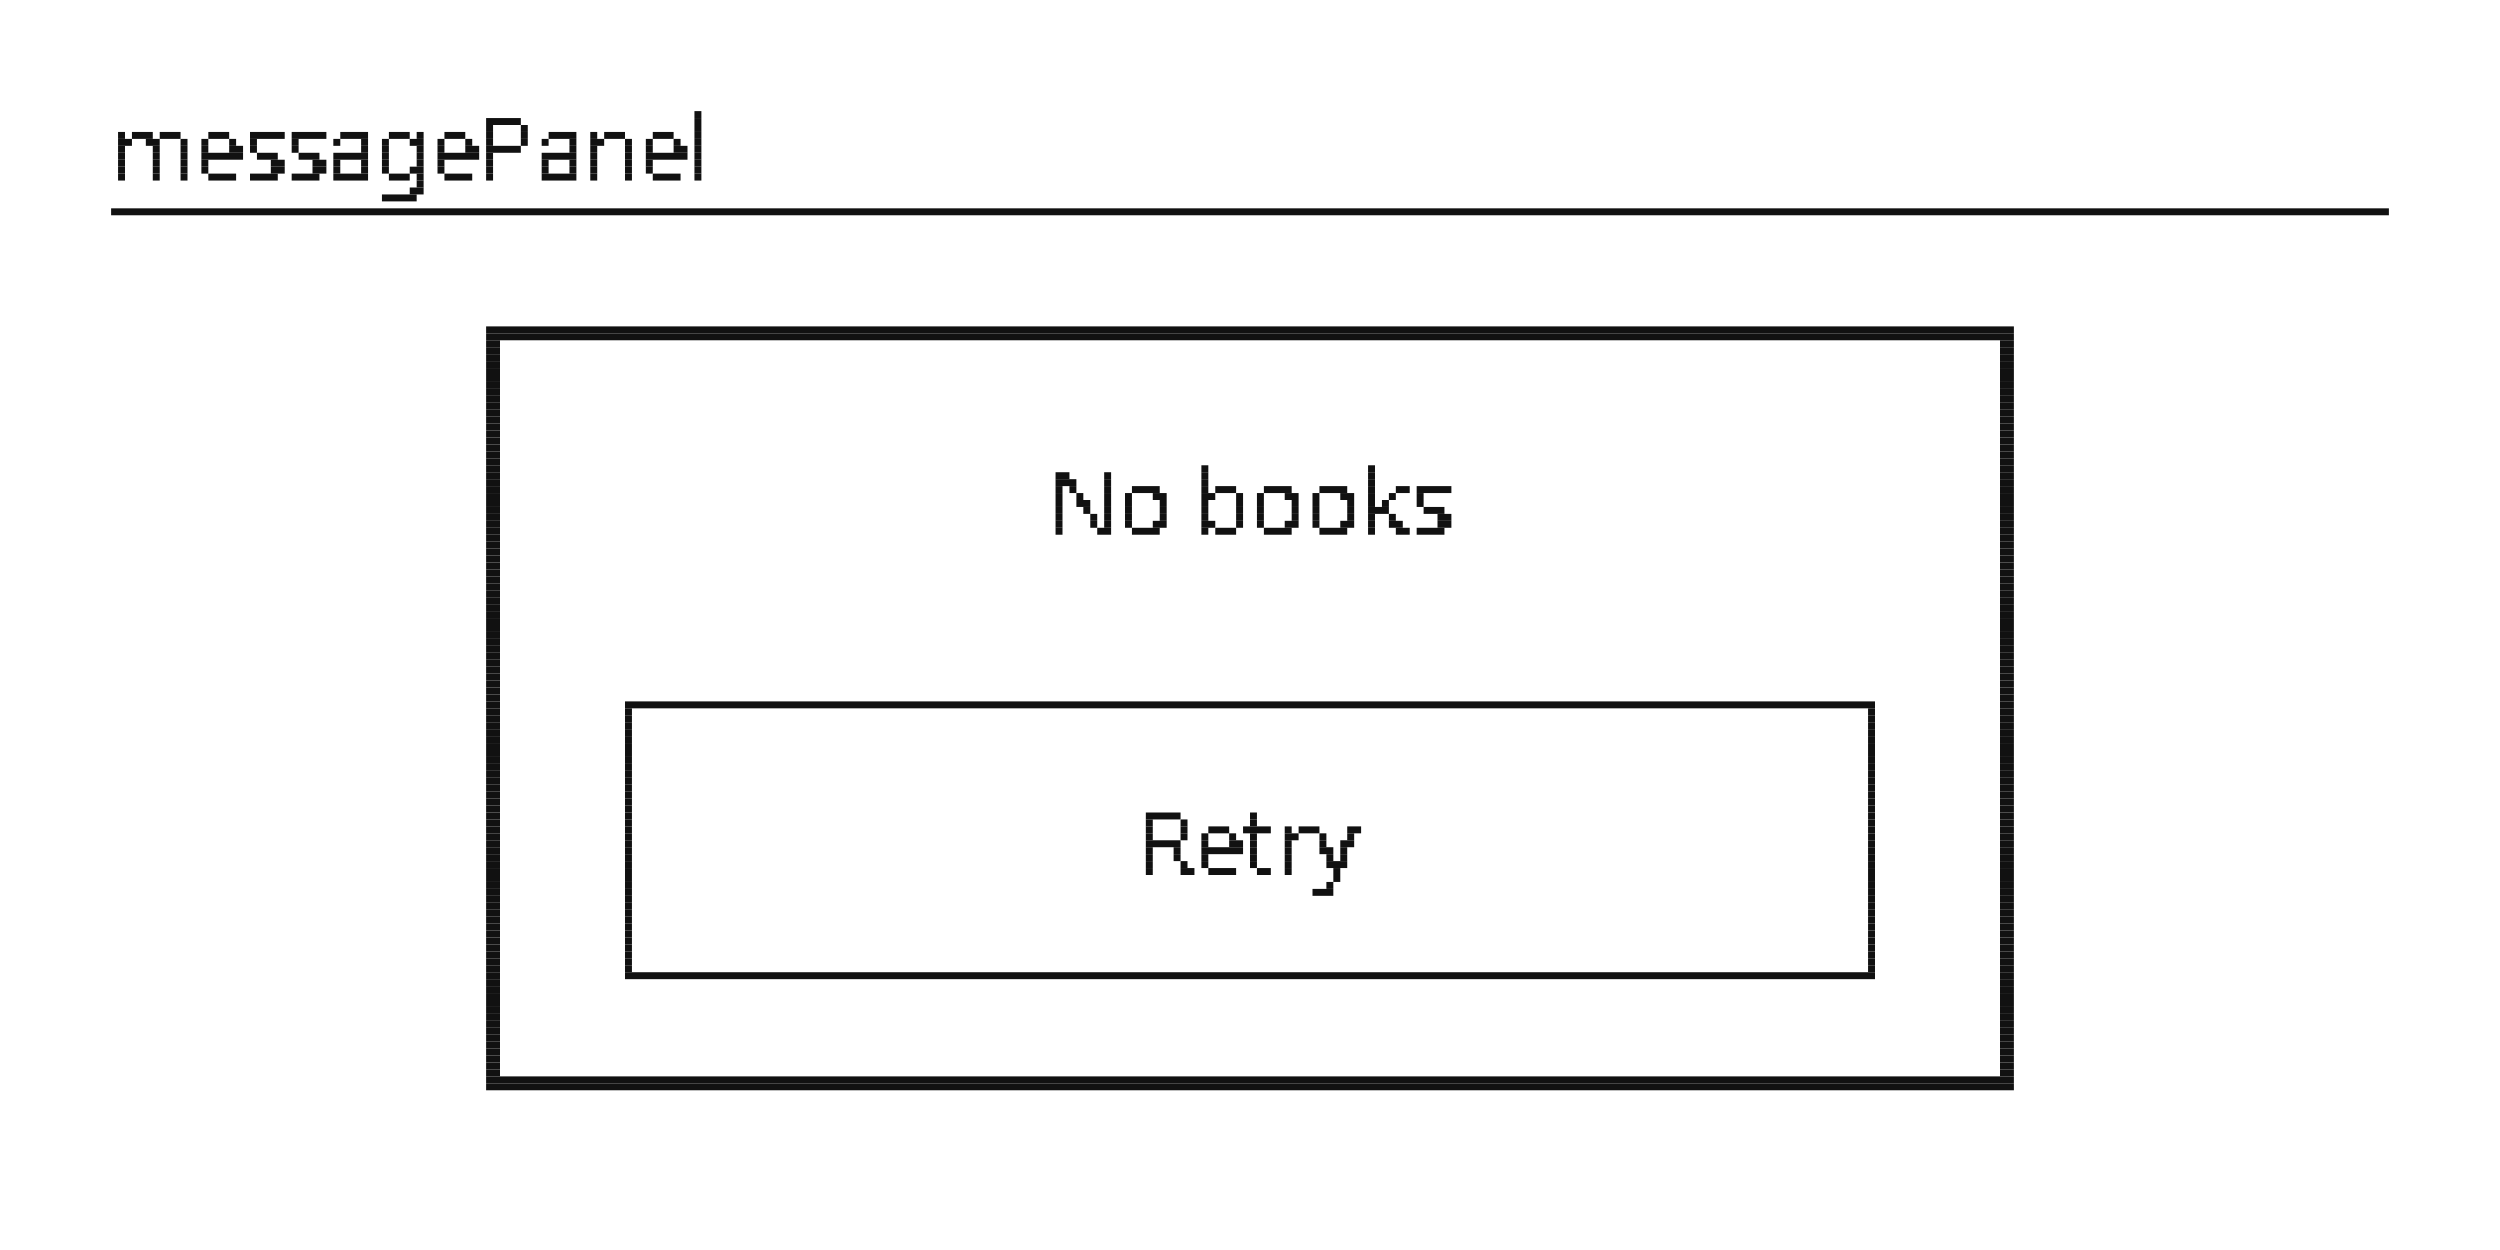
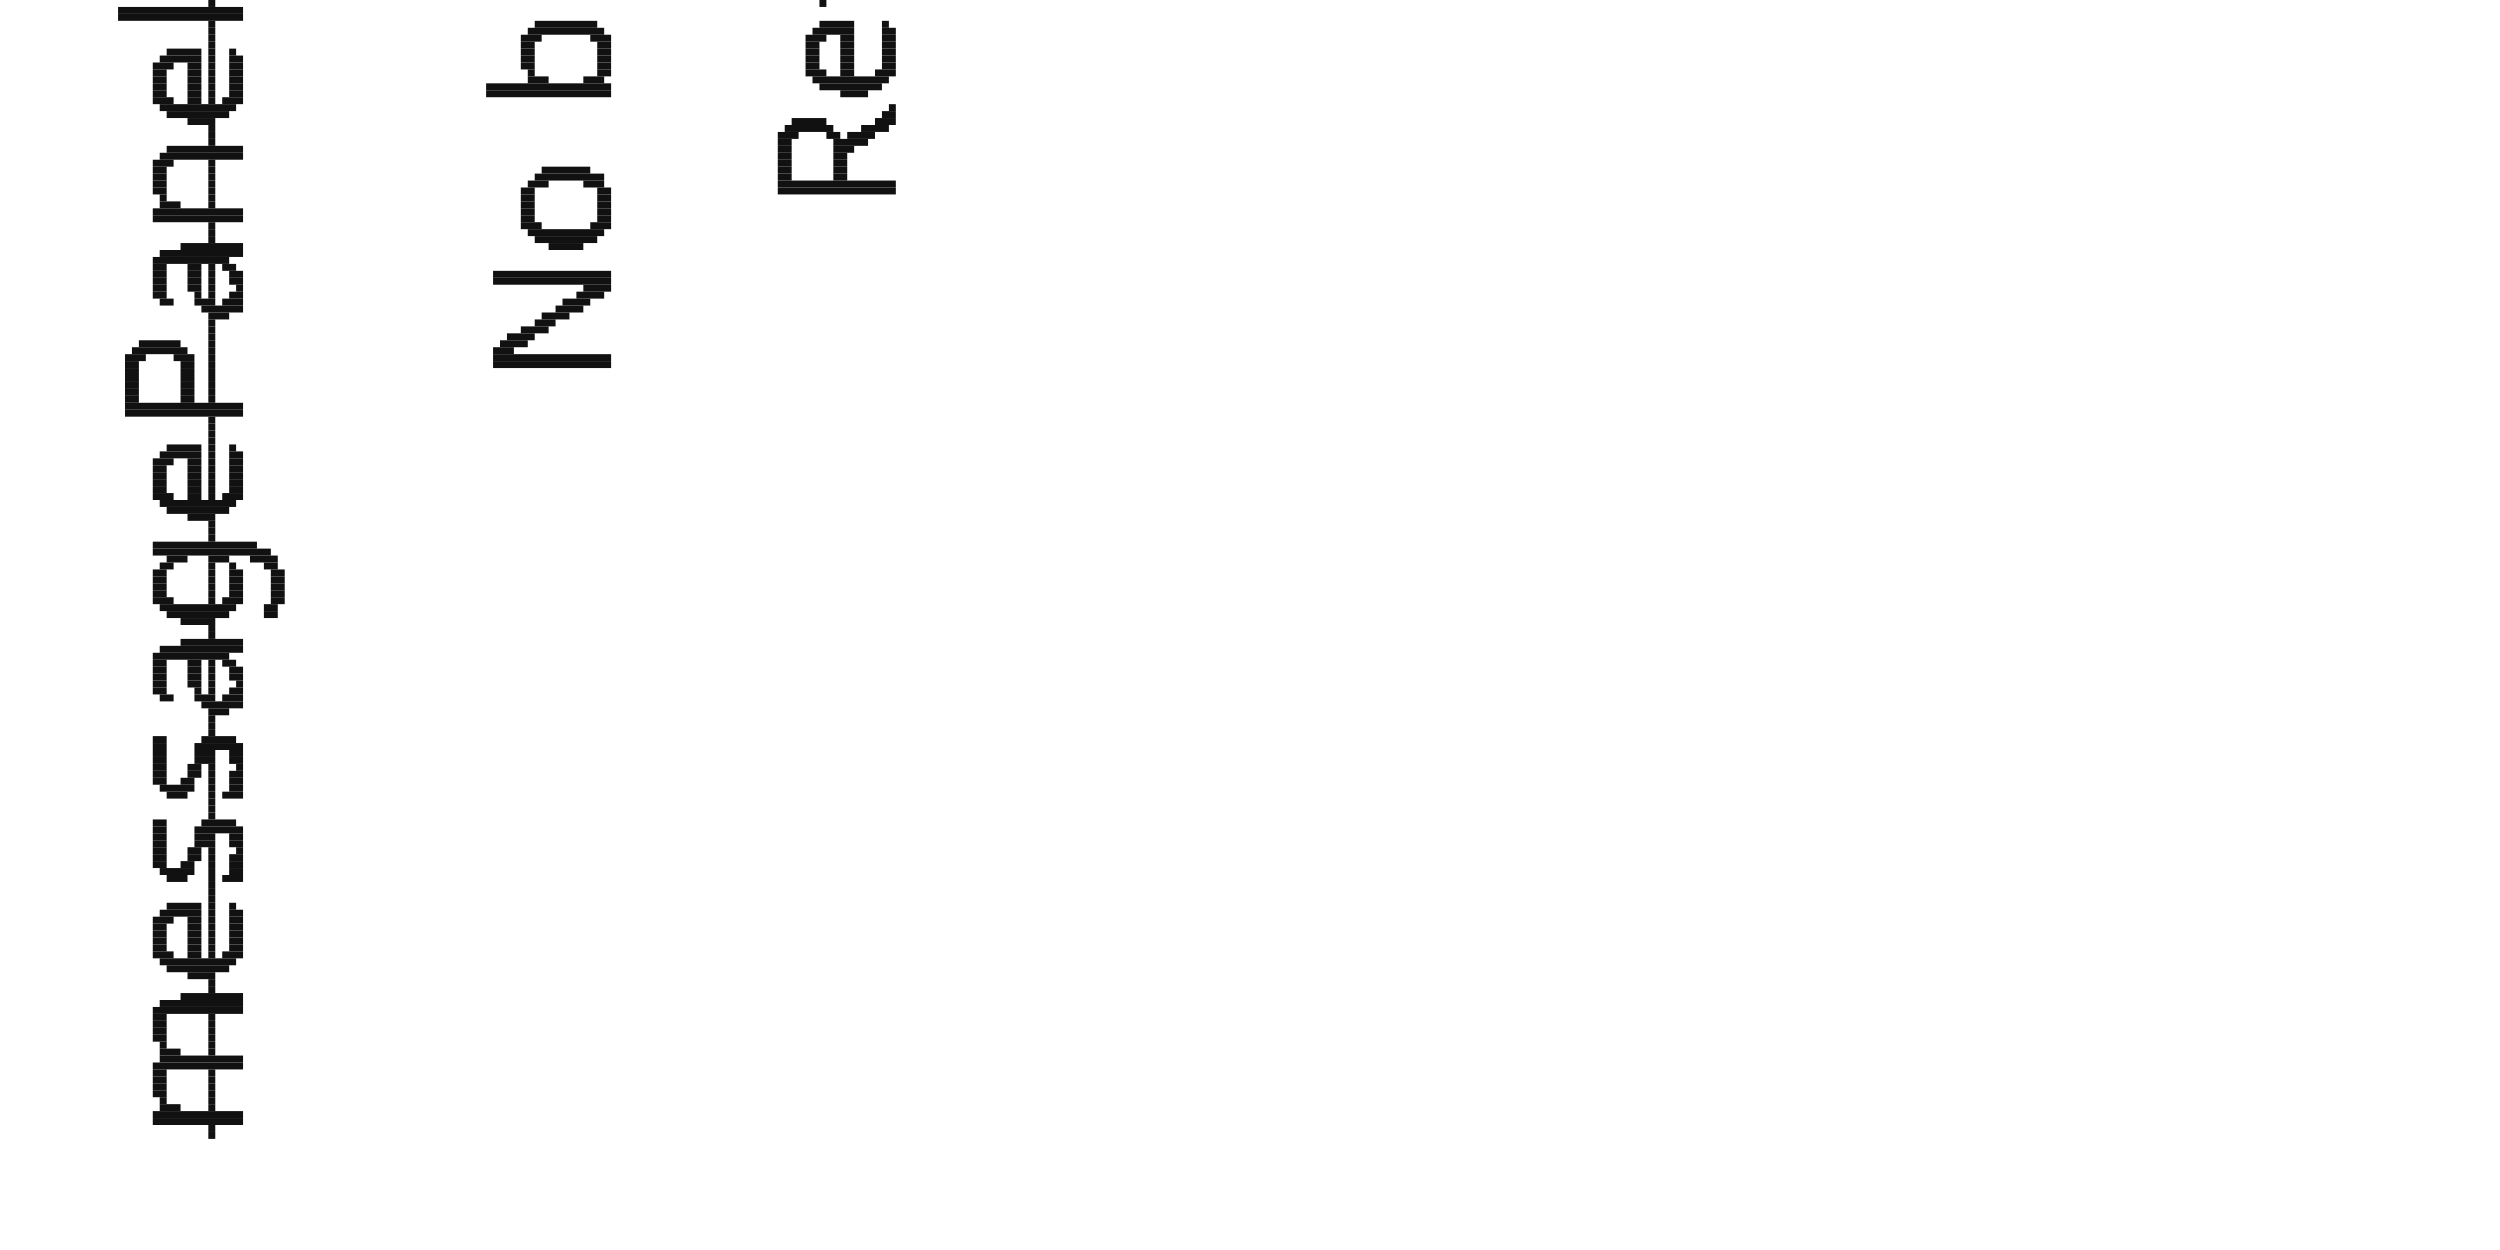
<svg xmlns="http://www.w3.org/2000/svg" viewBox="0 0 360 180" width="360" height="180">
  <rect width="100%" height="100%" fill="#fff" />
  <g fill="#111">
-     <rect x="100" y="16" width="1" height="1" />
-     <rect x="70" y="17" width="5" height="1" />
-     <rect x="100" y="17" width="1" height="1" />
-     <rect x="70" y="18" width="1" height="1" />
-     <rect x="75" y="18" width="1" height="1" />
-     <rect x="100" y="18" width="1" height="1" />
-     <rect x="17" y="19" width="1" height="1" />
-     <rect x="19" y="19" width="3" height="1" />
-     <rect x="23" y="19" width="3" height="1" />
-     <rect x="30" y="19" width="3" height="1" />
-     <rect x="36" y="19" width="5" height="1" />
-     <rect x="42" y="19" width="5" height="1" />
-     <rect x="49" y="19" width="4" height="1" />
-     <rect x="56" y="19" width="3" height="1" />
-     <rect x="60" y="19" width="1" height="1" />
-     <rect x="64" y="19" width="3" height="1" />
-     <rect x="70" y="19" width="1" height="1" />
-     <rect x="75" y="19" width="1" height="1" />
-     <rect x="79" y="19" width="4" height="1" />
-     <rect x="85" y="19" width="1" height="1" />
-     <rect x="87" y="19" width="3" height="1" />
-     <rect x="94" y="19" width="3" height="1" />
-     <rect x="100" y="19" width="1" height="1" />
-     <rect x="17" y="20" width="2" height="1" />
-     <rect x="21" y="20" width="2" height="1" />
-     <rect x="26" y="20" width="1" height="1" />
-     <rect x="29" y="20" width="1" height="1" />
-     <rect x="33" y="20" width="1" height="1" />
-     <rect x="36" y="20" width="1" height="1" />
-     <rect x="42" y="20" width="1" height="1" />
-     <rect x="48" y="20" width="1" height="1" />
-     <rect x="52" y="20" width="1" height="1" />
-     <rect x="55" y="20" width="1" height="1" />
-     <rect x="59" y="20" width="2" height="1" />
-     <rect x="63" y="20" width="1" height="1" />
-     <rect x="67" y="20" width="1" height="1" />
-     <rect x="70" y="20" width="1" height="1" />
-     <rect x="75" y="20" width="1" height="1" />
-     <rect x="78" y="20" width="1" height="1" />
-     <rect x="82" y="20" width="1" height="1" />
-     <rect x="85" y="20" width="2" height="1" />
-     <rect x="90" y="20" width="1" height="1" />
-     <rect x="93" y="20" width="1" height="1" />
-     <rect x="97" y="20" width="1" height="1" />
-     <rect x="100" y="20" width="1" height="1" />
-     <rect x="17" y="21" width="1" height="1" />
-     <rect x="22" y="21" width="1" height="1" />
-     <rect x="26" y="21" width="1" height="1" />
-     <rect x="29" y="21" width="1" height="1" />
-     <rect x="33" y="21" width="2" height="1" />
-     <rect x="36" y="21" width="1" height="1" />
-     <rect x="42" y="21" width="1" height="1" />
-     <rect x="52" y="21" width="1" height="1" />
-     <rect x="55" y="21" width="1" height="1" />
-     <rect x="60" y="21" width="1" height="1" />
-     <rect x="63" y="21" width="1" height="1" />
-     <rect x="67" y="21" width="2" height="1" />
-     <rect x="70" y="21" width="5" height="1" />
-     <rect x="82" y="21" width="1" height="1" />
-     <rect x="85" y="21" width="1" height="1" />
-     <rect x="90" y="21" width="1" height="1" />
-     <rect x="93" y="21" width="1" height="1" />
-     <rect x="97" y="21" width="2" height="1" />
-     <rect x="100" y="21" width="1" height="1" />
-     <rect x="17" y="22" width="1" height="1" />
-     <rect x="22" y="22" width="1" height="1" />
-     <rect x="26" y="22" width="1" height="1" />
-     <rect x="29" y="22" width="6" height="1" />
-     <rect x="37" y="22" width="3" height="1" />
-     <rect x="43" y="22" width="3" height="1" />
-     <rect x="48" y="22" width="5" height="1" />
-     <rect x="55" y="22" width="1" height="1" />
-     <rect x="60" y="22" width="1" height="1" />
-     <rect x="63" y="22" width="6" height="1" />
-     <rect x="70" y="22" width="1" height="1" />
-     <rect x="78" y="22" width="5" height="1" />
-     <rect x="85" y="22" width="1" height="1" />
-     <rect x="90" y="22" width="1" height="1" />
-     <rect x="93" y="22" width="6" height="1" />
-     <rect x="100" y="22" width="1" height="1" />
-     <rect x="17" y="23" width="1" height="1" />
-     <rect x="22" y="23" width="1" height="1" />
-     <rect x="26" y="23" width="1" height="1" />
-     <rect x="29" y="23" width="1" height="1" />
-     <rect x="39" y="23" width="2" height="1" />
-     <rect x="45" y="23" width="2" height="1" />
-     <rect x="48" y="23" width="1" height="1" />
-     <rect x="52" y="23" width="1" height="1" />
-     <rect x="55" y="23" width="1" height="1" />
-     <rect x="60" y="23" width="1" height="1" />
-     <rect x="63" y="23" width="1" height="1" />
-     <rect x="70" y="23" width="1" height="1" />
-     <rect x="78" y="23" width="1" height="1" />
-     <rect x="82" y="23" width="1" height="1" />
-     <rect x="85" y="23" width="1" height="1" />
-     <rect x="90" y="23" width="1" height="1" />
-     <rect x="93" y="23" width="1" height="1" />
-     <rect x="100" y="23" width="1" height="1" />
-     <rect x="17" y="24" width="1" height="1" />
-     <rect x="22" y="24" width="1" height="1" />
-     <rect x="26" y="24" width="1" height="1" />
-     <rect x="29" y="24" width="1" height="1" />
-     <rect x="39" y="24" width="2" height="1" />
-     <rect x="45" y="24" width="2" height="1" />
-     <rect x="48" y="24" width="1" height="1" />
-     <rect x="52" y="24" width="1" height="1" />
-     <rect x="55" y="24" width="1" height="1" />
-     <rect x="59" y="24" width="2" height="1" />
-     <rect x="63" y="24" width="1" height="1" />
-     <rect x="70" y="24" width="1" height="1" />
-     <rect x="78" y="24" width="1" height="1" />
-     <rect x="82" y="24" width="1" height="1" />
-     <rect x="85" y="24" width="1" height="1" />
-     <rect x="90" y="24" width="1" height="1" />
-     <rect x="93" y="24" width="1" height="1" />
-     <rect x="100" y="24" width="1" height="1" />
-     <rect x="17" y="25" width="1" height="1" />
-     <rect x="22" y="25" width="1" height="1" />
-     <rect x="26" y="25" width="1" height="1" />
-     <rect x="30" y="25" width="4" height="1" />
-     <rect x="36" y="25" width="4" height="1" />
-     <rect x="42" y="25" width="4" height="1" />
-     <rect x="48" y="25" width="5" height="1" />
-     <rect x="56" y="25" width="3" height="1" />
-     <rect x="60" y="25" width="1" height="1" />
-     <rect x="64" y="25" width="4" height="1" />
-     <rect x="70" y="25" width="1" height="1" />
-     <rect x="78" y="25" width="5" height="1" />
-     <rect x="85" y="25" width="1" height="1" />
-     <rect x="90" y="25" width="1" height="1" />
-     <rect x="94" y="25" width="4" height="1" />
-     <rect x="100" y="25" width="1" height="1" />
-     <rect x="60" y="26" width="1" height="1" />
-     <rect x="59" y="27" width="2" height="1" />
-     <rect x="55" y="28" width="5" height="1" />
-     <rect x="16" y="30" width="328" height="1" />
-     <rect x="70" y="47" width="220" height="1" />
-     <rect x="70" y="48" width="220" height="1" />
-     <rect x="70" y="49" width="2" height="1" />
-     <rect x="288" y="49" width="2" height="1" />
-     <rect x="70" y="50" width="2" height="1" />
-     <rect x="288" y="50" width="2" height="1" />
-     <rect x="70" y="51" width="2" height="1" />
-     <rect x="288" y="51" width="2" height="1" />
-     <rect x="70" y="52" width="2" height="1" />
-     <rect x="288" y="52" width="2" height="1" />
-     <rect x="70" y="53" width="2" height="1" />
-     <rect x="288" y="53" width="2" height="1" />
-     <rect x="70" y="54" width="2" height="1" />
-     <rect x="288" y="54" width="2" height="1" />
-     <rect x="70" y="55" width="2" height="1" />
-     <rect x="288" y="55" width="2" height="1" />
-     <rect x="70" y="56" width="2" height="1" />
-     <rect x="288" y="56" width="2" height="1" />
-     <rect x="70" y="57" width="2" height="1" />
-     <rect x="288" y="57" width="2" height="1" />
-     <rect x="70" y="58" width="2" height="1" />
-     <rect x="288" y="58" width="2" height="1" />
-     <rect x="70" y="59" width="2" height="1" />
-     <rect x="288" y="59" width="2" height="1" />
-     <rect x="70" y="60" width="2" height="1" />
-     <rect x="288" y="60" width="2" height="1" />
-     <rect x="70" y="61" width="2" height="1" />
-     <rect x="288" y="61" width="2" height="1" />
-     <rect x="70" y="62" width="2" height="1" />
-     <rect x="288" y="62" width="2" height="1" />
-     <rect x="70" y="63" width="2" height="1" />
-     <rect x="288" y="63" width="2" height="1" />
-     <rect x="70" y="64" width="2" height="1" />
-     <rect x="288" y="64" width="2" height="1" />
-     <rect x="70" y="65" width="2" height="1" />
-     <rect x="288" y="65" width="2" height="1" />
-     <rect x="70" y="66" width="2" height="1" />
-     <rect x="288" y="66" width="2" height="1" />
-     <rect x="70" y="67" width="2" height="1" />
-     <rect x="173" y="67" width="1" height="1" />
-     <rect x="197" y="67" width="1" height="1" />
-     <rect x="288" y="67" width="2" height="1" />
-     <rect x="70" y="68" width="2" height="1" />
-     <rect x="152" y="68" width="2" height="1" />
-     <rect x="159" y="68" width="1" height="1" />
-     <rect x="173" y="68" width="1" height="1" />
-     <rect x="197" y="68" width="1" height="1" />
-     <rect x="288" y="68" width="2" height="1" />
-     <rect x="70" y="69" width="2" height="1" />
-     <rect x="152" y="69" width="3" height="1" />
-     <rect x="159" y="69" width="1" height="1" />
-     <rect x="173" y="69" width="1" height="1" />
-     <rect x="197" y="69" width="1" height="1" />
-     <rect x="288" y="69" width="2" height="1" />
-     <rect x="70" y="70" width="2" height="1" />
-     <rect x="152" y="70" width="1" height="1" />
-     <rect x="154" y="70" width="1" height="1" />
-     <rect x="159" y="70" width="1" height="1" />
-     <rect x="163" y="70" width="4" height="1" />
-     <rect x="173" y="70" width="1" height="1" />
-     <rect x="175" y="70" width="3" height="1" />
-     <rect x="182" y="70" width="4" height="1" />
-     <rect x="190" y="70" width="4" height="1" />
-     <rect x="197" y="70" width="1" height="1" />
-     <rect x="201" y="70" width="2" height="1" />
-     <rect x="204" y="70" width="5" height="1" />
-     <rect x="288" y="70" width="2" height="1" />
-     <rect x="70" y="71" width="2" height="1" />
-     <rect x="152" y="71" width="1" height="1" />
-     <rect x="155" y="71" width="1" height="1" />
-     <rect x="159" y="71" width="1" height="1" />
-     <rect x="162" y="71" width="1" height="1" />
-     <rect x="166" y="71" width="2" height="1" />
-     <rect x="173" y="71" width="2" height="1" />
-     <rect x="178" y="71" width="1" height="1" />
-     <rect x="181" y="71" width="1" height="1" />
-     <rect x="185" y="71" width="2" height="1" />
-     <rect x="189" y="71" width="1" height="1" />
-     <rect x="193" y="71" width="2" height="1" />
-     <rect x="197" y="71" width="1" height="1" />
-     <rect x="200" y="71" width="1" height="1" />
-     <rect x="204" y="71" width="1" height="1" />
-     <rect x="288" y="71" width="2" height="1" />
-     <rect x="70" y="72" width="2" height="1" />
-     <rect x="152" y="72" width="1" height="1" />
-     <rect x="155" y="72" width="2" height="1" />
-     <rect x="159" y="72" width="1" height="1" />
-     <rect x="162" y="72" width="1" height="1" />
-     <rect x="167" y="72" width="1" height="1" />
-     <rect x="173" y="72" width="1" height="1" />
-     <rect x="178" y="72" width="1" height="1" />
-     <rect x="181" y="72" width="1" height="1" />
-     <rect x="186" y="72" width="1" height="1" />
-     <rect x="189" y="72" width="1" height="1" />
-     <rect x="194" y="72" width="1" height="1" />
-     <rect x="197" y="72" width="1" height="1" />
-     <rect x="199" y="72" width="1" height="1" />
-     <rect x="204" y="72" width="1" height="1" />
-     <rect x="288" y="72" width="2" height="1" />
-     <rect x="70" y="73" width="2" height="1" />
-     <rect x="152" y="73" width="1" height="1" />
-     <rect x="156" y="73" width="1" height="1" />
-     <rect x="159" y="73" width="1" height="1" />
-     <rect x="162" y="73" width="1" height="1" />
-     <rect x="167" y="73" width="1" height="1" />
-     <rect x="173" y="73" width="1" height="1" />
-     <rect x="178" y="73" width="1" height="1" />
-     <rect x="181" y="73" width="1" height="1" />
-     <rect x="186" y="73" width="1" height="1" />
-     <rect x="189" y="73" width="1" height="1" />
-     <rect x="194" y="73" width="1" height="1" />
-     <rect x="197" y="73" width="3" height="1" />
-     <rect x="205" y="73" width="3" height="1" />
-     <rect x="288" y="73" width="2" height="1" />
-     <rect x="70" y="74" width="2" height="1" />
-     <rect x="152" y="74" width="1" height="1" />
-     <rect x="157" y="74" width="1" height="1" />
-     <rect x="159" y="74" width="1" height="1" />
-     <rect x="162" y="74" width="1" height="1" />
-     <rect x="167" y="74" width="1" height="1" />
-     <rect x="173" y="74" width="1" height="1" />
-     <rect x="178" y="74" width="1" height="1" />
-     <rect x="181" y="74" width="1" height="1" />
-     <rect x="186" y="74" width="1" height="1" />
-     <rect x="189" y="74" width="1" height="1" />
-     <rect x="194" y="74" width="1" height="1" />
-     <rect x="197" y="74" width="1" height="1" />
-     <rect x="200" y="74" width="1" height="1" />
-     <rect x="207" y="74" width="2" height="1" />
-     <rect x="288" y="74" width="2" height="1" />
-     <rect x="70" y="75" width="2" height="1" />
-     <rect x="152" y="75" width="1" height="1" />
-     <rect x="157" y="75" width="1" height="1" />
-     <rect x="159" y="75" width="1" height="1" />
-     <rect x="162" y="75" width="1" height="1" />
-     <rect x="166" y="75" width="2" height="1" />
-     <rect x="173" y="75" width="2" height="1" />
-     <rect x="178" y="75" width="1" height="1" />
-     <rect x="181" y="75" width="1" height="1" />
-     <rect x="185" y="75" width="2" height="1" />
-     <rect x="189" y="75" width="1" height="1" />
-     <rect x="193" y="75" width="2" height="1" />
-     <rect x="197" y="75" width="1" height="1" />
-     <rect x="200" y="75" width="2" height="1" />
-     <rect x="207" y="75" width="2" height="1" />
-     <rect x="288" y="75" width="2" height="1" />
-     <rect x="70" y="76" width="2" height="1" />
-     <rect x="152" y="76" width="1" height="1" />
-     <rect x="158" y="76" width="2" height="1" />
-     <rect x="163" y="76" width="4" height="1" />
-     <rect x="173" y="76" width="1" height="1" />
-     <rect x="175" y="76" width="3" height="1" />
-     <rect x="182" y="76" width="4" height="1" />
-     <rect x="190" y="76" width="4" height="1" />
-     <rect x="197" y="76" width="1" height="1" />
-     <rect x="201" y="76" width="2" height="1" />
-     <rect x="204" y="76" width="4" height="1" />
-     <rect x="288" y="76" width="2" height="1" />
-     <rect x="70" y="77" width="2" height="1" />
-     <rect x="288" y="77" width="2" height="1" />
-     <rect x="70" y="78" width="2" height="1" />
-     <rect x="288" y="78" width="2" height="1" />
-     <rect x="70" y="79" width="2" height="1" />
-     <rect x="288" y="79" width="2" height="1" />
-     <rect x="70" y="80" width="2" height="1" />
-     <rect x="288" y="80" width="2" height="1" />
-     <rect x="70" y="81" width="2" height="1" />
-     <rect x="288" y="81" width="2" height="1" />
-     <rect x="70" y="82" width="2" height="1" />
-     <rect x="288" y="82" width="2" height="1" />
-     <rect x="70" y="83" width="2" height="1" />
-     <rect x="288" y="83" width="2" height="1" />
-     <rect x="70" y="84" width="2" height="1" />
-     <rect x="288" y="84" width="2" height="1" />
-     <rect x="70" y="85" width="2" height="1" />
-     <rect x="288" y="85" width="2" height="1" />
-     <rect x="70" y="86" width="2" height="1" />
-     <rect x="288" y="86" width="2" height="1" />
-     <rect x="70" y="87" width="2" height="1" />
-     <rect x="288" y="87" width="2" height="1" />
-     <rect x="70" y="88" width="2" height="1" />
-     <rect x="288" y="88" width="2" height="1" />
-     <rect x="70" y="89" width="2" height="1" />
-     <rect x="288" y="89" width="2" height="1" />
-     <rect x="70" y="90" width="2" height="1" />
-     <rect x="288" y="90" width="2" height="1" />
-     <rect x="70" y="91" width="2" height="1" />
-     <rect x="288" y="91" width="2" height="1" />
-     <rect x="70" y="92" width="2" height="1" />
-     <rect x="288" y="92" width="2" height="1" />
-     <rect x="70" y="93" width="2" height="1" />
-     <rect x="288" y="93" width="2" height="1" />
-     <rect x="70" y="94" width="2" height="1" />
-     <rect x="288" y="94" width="2" height="1" />
-     <rect x="70" y="95" width="2" height="1" />
-     <rect x="288" y="95" width="2" height="1" />
-     <rect x="70" y="96" width="2" height="1" />
-     <rect x="288" y="96" width="2" height="1" />
-     <rect x="70" y="97" width="2" height="1" />
-     <rect x="288" y="97" width="2" height="1" />
-     <rect x="70" y="98" width="2" height="1" />
-     <rect x="288" y="98" width="2" height="1" />
-     <rect x="70" y="99" width="2" height="1" />
-     <rect x="288" y="99" width="2" height="1" />
-     <rect x="70" y="100" width="2" height="1" />
-     <rect x="288" y="100" width="2" height="1" />
-     <rect x="70" y="101" width="2" height="1" />
-     <rect x="90" y="101" width="180" height="1" />
-     <rect x="288" y="101" width="2" height="1" />
-     <rect x="70" y="102" width="2" height="1" />
-     <rect x="90" y="102" width="1" height="1" />
-     <rect x="269" y="102" width="1" height="1" />
-     <rect x="288" y="102" width="2" height="1" />
-     <rect x="70" y="103" width="2" height="1" />
-     <rect x="90" y="103" width="1" height="1" />
-     <rect x="269" y="103" width="1" height="1" />
-     <rect x="288" y="103" width="2" height="1" />
-     <rect x="70" y="104" width="2" height="1" />
-     <rect x="90" y="104" width="1" height="1" />
-     <rect x="269" y="104" width="1" height="1" />
-     <rect x="288" y="104" width="2" height="1" />
-     <rect x="70" y="105" width="2" height="1" />
-     <rect x="90" y="105" width="1" height="1" />
-     <rect x="269" y="105" width="1" height="1" />
-     <rect x="288" y="105" width="2" height="1" />
-     <rect x="70" y="106" width="2" height="1" />
-     <rect x="90" y="106" width="1" height="1" />
-     <rect x="269" y="106" width="1" height="1" />
-     <rect x="288" y="106" width="2" height="1" />
-     <rect x="70" y="107" width="2" height="1" />
-     <rect x="90" y="107" width="1" height="1" />
-     <rect x="269" y="107" width="1" height="1" />
-     <rect x="288" y="107" width="2" height="1" />
-     <rect x="70" y="108" width="2" height="1" />
-     <rect x="90" y="108" width="1" height="1" />
-     <rect x="269" y="108" width="1" height="1" />
-     <rect x="288" y="108" width="2" height="1" />
-     <rect x="70" y="109" width="2" height="1" />
-     <rect x="90" y="109" width="1" height="1" />
-     <rect x="269" y="109" width="1" height="1" />
-     <rect x="288" y="109" width="2" height="1" />
-     <rect x="70" y="110" width="2" height="1" />
-     <rect x="90" y="110" width="1" height="1" />
-     <rect x="269" y="110" width="1" height="1" />
-     <rect x="288" y="110" width="2" height="1" />
-     <rect x="70" y="111" width="2" height="1" />
-     <rect x="90" y="111" width="1" height="1" />
-     <rect x="269" y="111" width="1" height="1" />
-     <rect x="288" y="111" width="2" height="1" />
-     <rect x="70" y="112" width="2" height="1" />
-     <rect x="90" y="112" width="1" height="1" />
-     <rect x="269" y="112" width="1" height="1" />
-     <rect x="288" y="112" width="2" height="1" />
-     <rect x="70" y="113" width="2" height="1" />
-     <rect x="90" y="113" width="1" height="1" />
-     <rect x="269" y="113" width="1" height="1" />
-     <rect x="288" y="113" width="2" height="1" />
-     <rect x="70" y="114" width="2" height="1" />
-     <rect x="90" y="114" width="1" height="1" />
-     <rect x="269" y="114" width="1" height="1" />
-     <rect x="288" y="114" width="2" height="1" />
-     <rect x="70" y="115" width="2" height="1" />
-     <rect x="90" y="115" width="1" height="1" />
-     <rect x="269" y="115" width="1" height="1" />
-     <rect x="288" y="115" width="2" height="1" />
-     <rect x="70" y="116" width="2" height="1" />
-     <rect x="90" y="116" width="1" height="1" />
-     <rect x="269" y="116" width="1" height="1" />
-     <rect x="288" y="116" width="2" height="1" />
-     <rect x="70" y="117" width="2" height="1" />
-     <rect x="90" y="117" width="1" height="1" />
-     <rect x="165" y="117" width="5" height="1" />
-     <rect x="180" y="117" width="1" height="1" />
-     <rect x="269" y="117" width="1" height="1" />
-     <rect x="288" y="117" width="2" height="1" />
-     <rect x="70" y="118" width="2" height="1" />
-     <rect x="90" y="118" width="1" height="1" />
-     <rect x="165" y="118" width="1" height="1" />
-     <rect x="170" y="118" width="1" height="1" />
-     <rect x="180" y="118" width="1" height="1" />
-     <rect x="269" y="118" width="1" height="1" />
-     <rect x="288" y="118" width="2" height="1" />
-     <rect x="70" y="119" width="2" height="1" />
-     <rect x="90" y="119" width="1" height="1" />
-     <rect x="165" y="119" width="1" height="1" />
-     <rect x="170" y="119" width="1" height="1" />
-     <rect x="174" y="119" width="3" height="1" />
-     <rect x="179" y="119" width="4" height="1" />
-     <rect x="185" y="119" width="1" height="1" />
-     <rect x="187" y="119" width="3" height="1" />
-     <rect x="194" y="119" width="2" height="1" />
-     <rect x="269" y="119" width="1" height="1" />
-     <rect x="288" y="119" width="2" height="1" />
-     <rect x="70" y="120" width="2" height="1" />
-     <rect x="90" y="120" width="1" height="1" />
-     <rect x="165" y="120" width="1" height="1" />
-     <rect x="170" y="120" width="1" height="1" />
-     <rect x="173" y="120" width="1" height="1" />
-     <rect x="177" y="120" width="1" height="1" />
-     <rect x="180" y="120" width="1" height="1" />
-     <rect x="185" y="120" width="2" height="1" />
-     <rect x="190" y="120" width="1" height="1" />
-     <rect x="194" y="120" width="1" height="1" />
-     <rect x="269" y="120" width="1" height="1" />
-     <rect x="288" y="120" width="2" height="1" />
-     <rect x="70" y="121" width="2" height="1" />
-     <rect x="90" y="121" width="1" height="1" />
-     <rect x="165" y="121" width="5" height="1" />
-     <rect x="173" y="121" width="1" height="1" />
-     <rect x="177" y="121" width="2" height="1" />
-     <rect x="180" y="121" width="1" height="1" />
-     <rect x="185" y="121" width="1" height="1" />
-     <rect x="190" y="121" width="1" height="1" />
-     <rect x="193" y="121" width="2" height="1" />
-     <rect x="269" y="121" width="1" height="1" />
-     <rect x="288" y="121" width="2" height="1" />
-     <rect x="70" y="122" width="2" height="1" />
-     <rect x="90" y="122" width="1" height="1" />
-     <rect x="165" y="122" width="1" height="1" />
-     <rect x="169" y="122" width="1" height="1" />
-     <rect x="173" y="122" width="6" height="1" />
-     <rect x="180" y="122" width="1" height="1" />
-     <rect x="185" y="122" width="1" height="1" />
-     <rect x="190" y="122" width="2" height="1" />
-     <rect x="193" y="122" width="1" height="1" />
-     <rect x="269" y="122" width="1" height="1" />
-     <rect x="288" y="122" width="2" height="1" />
-     <rect x="70" y="123" width="2" height="1" />
-     <rect x="90" y="123" width="1" height="1" />
-     <rect x="165" y="123" width="1" height="1" />
-     <rect x="169" y="123" width="1" height="1" />
-     <rect x="173" y="123" width="1" height="1" />
-     <rect x="180" y="123" width="1" height="1" />
-     <rect x="185" y="123" width="1" height="1" />
-     <rect x="191" y="123" width="1" height="1" />
-     <rect x="193" y="123" width="1" height="1" />
-     <rect x="269" y="123" width="1" height="1" />
-     <rect x="288" y="123" width="2" height="1" />
-     <rect x="70" y="124" width="2" height="1" />
-     <rect x="90" y="124" width="1" height="1" />
-     <rect x="165" y="124" width="1" height="1" />
-     <rect x="170" y="124" width="1" height="1" />
-     <rect x="173" y="124" width="1" height="1" />
-     <rect x="180" y="124" width="1" height="1" />
-     <rect x="185" y="124" width="1" height="1" />
-     <rect x="191" y="124" width="3" height="1" />
-     <rect x="269" y="124" width="1" height="1" />
-     <rect x="288" y="124" width="2" height="1" />
-     <rect x="70" y="125" width="2" height="1" />
-     <rect x="90" y="125" width="1" height="1" />
-     <rect x="165" y="125" width="1" height="1" />
-     <rect x="170" y="125" width="2" height="1" />
-     <rect x="174" y="125" width="4" height="1" />
-     <rect x="181" y="125" width="2" height="1" />
-     <rect x="185" y="125" width="1" height="1" />
-     <rect x="192" y="125" width="1" height="1" />
-     <rect x="269" y="125" width="1" height="1" />
-     <rect x="288" y="125" width="2" height="1" />
-     <rect x="70" y="126" width="2" height="1" />
-     <rect x="90" y="126" width="1" height="1" />
-     <rect x="192" y="126" width="1" height="1" />
-     <rect x="269" y="126" width="1" height="1" />
-     <rect x="288" y="126" width="2" height="1" />
-     <rect x="70" y="127" width="2" height="1" />
-     <rect x="90" y="127" width="1" height="1" />
-     <rect x="191" y="127" width="1" height="1" />
-     <rect x="269" y="127" width="1" height="1" />
-     <rect x="288" y="127" width="2" height="1" />
-     <rect x="70" y="128" width="2" height="1" />
-     <rect x="90" y="128" width="1" height="1" />
-     <rect x="189" y="128" width="3" height="1" />
-     <rect x="269" y="128" width="1" height="1" />
-     <rect x="288" y="128" width="2" height="1" />
-     <rect x="70" y="129" width="2" height="1" />
-     <rect x="90" y="129" width="1" height="1" />
-     <rect x="269" y="129" width="1" height="1" />
-     <rect x="288" y="129" width="2" height="1" />
-     <rect x="70" y="130" width="2" height="1" />
-     <rect x="90" y="130" width="1" height="1" />
-     <rect x="269" y="130" width="1" height="1" />
-     <rect x="288" y="130" width="2" height="1" />
-     <rect x="70" y="131" width="2" height="1" />
-     <rect x="90" y="131" width="1" height="1" />
-     <rect x="269" y="131" width="1" height="1" />
-     <rect x="288" y="131" width="2" height="1" />
-     <rect x="70" y="132" width="2" height="1" />
-     <rect x="90" y="132" width="1" height="1" />
-     <rect x="269" y="132" width="1" height="1" />
-     <rect x="288" y="132" width="2" height="1" />
-     <rect x="70" y="133" width="2" height="1" />
-     <rect x="90" y="133" width="1" height="1" />
-     <rect x="269" y="133" width="1" height="1" />
-     <rect x="288" y="133" width="2" height="1" />
-     <rect x="70" y="134" width="2" height="1" />
-     <rect x="90" y="134" width="1" height="1" />
-     <rect x="269" y="134" width="1" height="1" />
-     <rect x="288" y="134" width="2" height="1" />
-     <rect x="70" y="135" width="2" height="1" />
-     <rect x="90" y="135" width="1" height="1" />
-     <rect x="269" y="135" width="1" height="1" />
-     <rect x="288" y="135" width="2" height="1" />
-     <rect x="70" y="136" width="2" height="1" />
-     <rect x="90" y="136" width="1" height="1" />
-     <rect x="269" y="136" width="1" height="1" />
-     <rect x="288" y="136" width="2" height="1" />
-     <rect x="70" y="137" width="2" height="1" />
-     <rect x="90" y="137" width="1" height="1" />
-     <rect x="269" y="137" width="1" height="1" />
-     <rect x="288" y="137" width="2" height="1" />
-     <rect x="70" y="138" width="2" height="1" />
-     <rect x="90" y="138" width="1" height="1" />
-     <rect x="269" y="138" width="1" height="1" />
-     <rect x="288" y="138" width="2" height="1" />
-     <rect x="70" y="139" width="2" height="1" />
-     <rect x="90" y="139" width="1" height="1" />
-     <rect x="269" y="139" width="1" height="1" />
-     <rect x="288" y="139" width="2" height="1" />
-     <rect x="70" y="140" width="2" height="1" />
-     <rect x="90" y="140" width="180" height="1" />
-     <rect x="288" y="140" width="2" height="1" />
-     <rect x="70" y="141" width="2" height="1" />
-     <rect x="288" y="141" width="2" height="1" />
-     <rect x="70" y="142" width="2" height="1" />
-     <rect x="288" y="142" width="2" height="1" />
-     <rect x="70" y="143" width="2" height="1" />
-     <rect x="288" y="143" width="2" height="1" />
-     <rect x="70" y="144" width="2" height="1" />
-     <rect x="288" y="144" width="2" height="1" />
-     <rect x="70" y="145" width="2" height="1" />
-     <rect x="288" y="145" width="2" height="1" />
-     <rect x="70" y="146" width="2" height="1" />
-     <rect x="288" y="146" width="2" height="1" />
-     <rect x="70" y="147" width="2" height="1" />
-     <rect x="288" y="147" width="2" height="1" />
-     <rect x="70" y="148" width="2" height="1" />
-     <rect x="288" y="148" width="2" height="1" />
-     <rect x="70" y="149" width="2" height="1" />
-     <rect x="288" y="149" width="2" height="1" />
-     <rect x="70" y="150" width="2" height="1" />
-     <rect x="288" y="150" width="2" height="1" />
-     <rect x="70" y="151" width="2" height="1" />
-     <rect x="288" y="151" width="2" height="1" />
-     <rect x="70" y="152" width="2" height="1" />
-     <rect x="288" y="152" width="2" height="1" />
-     <rect x="70" y="153" width="2" height="1" />
-     <rect x="288" y="153" width="2" height="1" />
-     <rect x="70" y="154" width="2" height="1" />
-     <rect x="288" y="154" width="2" height="1" />
-     <rect x="70" y="155" width="220" height="1" />
-     <rect x="70" y="156" width="220" height="1" />
+     <rect x="30" y="0" width="1" height="1" />
+     <rect x="118" y="0" width="1" height="1" />
+     <rect x="17" y="1" width="18" height="1" />
+     <rect x="17" y="2" width="18" height="1" />
+     <rect x="30" y="3" width="1" height="1" />
+     <rect x="77" y="3" width="9" height="1" />
+     <rect x="118" y="3" width="5" height="1" />
+     <rect x="127" y="3" width="1" height="1" />
+     <rect x="30" y="4" width="1" height="1" />
+     <rect x="76" y="4" width="11" height="1" />
+     <rect x="117" y="4" width="6" height="1" />
+     <rect x="127" y="4" width="2" height="1" />
+     <rect x="30" y="5" width="1" height="1" />
+     <rect x="75" y="5" width="3" height="1" />
+     <rect x="85" y="5" width="3" height="1" />
+     <rect x="116" y="5" width="3" height="1" />
+     <rect x="121" y="5" width="2" height="1" />
+     <rect x="127" y="5" width="2" height="1" />
+     <rect x="30" y="6" width="1" height="1" />
+     <rect x="75" y="6" width="2" height="1" />
+     <rect x="86" y="6" width="2" height="1" />
+     <rect x="116" y="6" width="2" height="1" />
+     <rect x="121" y="6" width="2" height="1" />
+     <rect x="127" y="6" width="2" height="1" />
+     <rect x="24" y="7" width="5" height="1" />
+     <rect x="30" y="7" width="1" height="1" />
+     <rect x="33" y="7" width="1" height="1" />
+     <rect x="75" y="7" width="2" height="1" />
+     <rect x="86" y="7" width="2" height="1" />
+     <rect x="116" y="7" width="2" height="1" />
+     <rect x="121" y="7" width="2" height="1" />
+     <rect x="127" y="7" width="2" height="1" />
+     <rect x="23" y="8" width="6" height="1" />
+     <rect x="30" y="8" width="1" height="1" />
+     <rect x="33" y="8" width="2" height="1" />
+     <rect x="75" y="8" width="2" height="1" />
+     <rect x="86" y="8" width="2" height="1" />
+     <rect x="116" y="8" width="2" height="1" />
+     <rect x="121" y="8" width="2" height="1" />
+     <rect x="127" y="8" width="2" height="1" />
+     <rect x="22" y="9" width="3" height="1" />
+     <rect x="27" y="9" width="2" height="1" />
+     <rect x="30" y="9" width="1" height="1" />
+     <rect x="33" y="9" width="2" height="1" />
+     <rect x="75" y="9" width="2" height="1" />
+     <rect x="86" y="9" width="2" height="1" />
+     <rect x="116" y="9" width="2" height="1" />
+     <rect x="121" y="9" width="2" height="1" />
+     <rect x="127" y="9" width="2" height="1" />
+     <rect x="22" y="10" width="2" height="1" />
+     <rect x="27" y="10" width="2" height="1" />
+     <rect x="30" y="10" width="1" height="1" />
+     <rect x="33" y="10" width="2" height="1" />
+     <rect x="76" y="10" width="1" height="1" />
+     <rect x="86" y="10" width="2" height="1" />
+     <rect x="116" y="10" width="3" height="1" />
+     <rect x="121" y="10" width="2" height="1" />
+     <rect x="126" y="10" width="3" height="1" />
+     <rect x="22" y="11" width="2" height="1" />
+     <rect x="27" y="11" width="2" height="1" />
+     <rect x="30" y="11" width="1" height="1" />
+     <rect x="33" y="11" width="2" height="1" />
+     <rect x="76" y="11" width="3" height="1" />
+     <rect x="84" y="11" width="3" height="1" />
+     <rect x="117" y="11" width="11" height="1" />
+     <rect x="22" y="12" width="2" height="1" />
+     <rect x="27" y="12" width="2" height="1" />
+     <rect x="30" y="12" width="1" height="1" />
+     <rect x="33" y="12" width="2" height="1" />
+     <rect x="70" y="12" width="18" height="1" />
+     <rect x="118" y="12" width="9" height="1" />
+     <rect x="22" y="13" width="2" height="1" />
+     <rect x="27" y="13" width="2" height="1" />
+     <rect x="30" y="13" width="1" height="1" />
+     <rect x="33" y="13" width="2" height="1" />
+     <rect x="70" y="13" width="18" height="1" />
+     <rect x="121" y="13" width="4" height="1" />
+     <rect x="22" y="14" width="3" height="1" />
+     <rect x="27" y="14" width="2" height="1" />
+     <rect x="30" y="14" width="1" height="1" />
+     <rect x="32" y="14" width="3" height="1" />
+     <rect x="23" y="15" width="11" height="1" />
+     <rect x="128" y="15" width="1" height="1" />
+     <rect x="24" y="16" width="9" height="1" />
+     <rect x="127" y="16" width="2" height="1" />
+     <rect x="27" y="17" width="4" height="1" />
+     <rect x="114" y="17" width="5" height="1" />
+     <rect x="126" y="17" width="3" height="1" />
+     <rect x="30" y="18" width="1" height="1" />
+     <rect x="113" y="18" width="7" height="1" />
+     <rect x="124" y="18" width="4" height="1" />
+     <rect x="30" y="19" width="1" height="1" />
+     <rect x="112" y="19" width="3" height="1" />
+     <rect x="119" y="19" width="2" height="1" />
+     <rect x="122" y="19" width="4" height="1" />
+     <rect x="30" y="20" width="1" height="1" />
+     <rect x="112" y="20" width="2" height="1" />
+     <rect x="120" y="20" width="5" height="1" />
+     <rect x="24" y="21" width="11" height="1" />
+     <rect x="112" y="21" width="2" height="1" />
+     <rect x="120" y="21" width="3" height="1" />
+     <rect x="23" y="22" width="12" height="1" />
+     <rect x="112" y="22" width="2" height="1" />
+     <rect x="120" y="22" width="2" height="1" />
+     <rect x="22" y="23" width="3" height="1" />
+     <rect x="30" y="23" width="1" height="1" />
+     <rect x="112" y="23" width="2" height="1" />
+     <rect x="120" y="23" width="2" height="1" />
+     <rect x="22" y="24" width="2" height="1" />
+     <rect x="30" y="24" width="1" height="1" />
+     <rect x="78" y="24" width="7" height="1" />
+     <rect x="112" y="24" width="2" height="1" />
+     <rect x="120" y="24" width="2" height="1" />
+     <rect x="22" y="25" width="2" height="1" />
+     <rect x="30" y="25" width="1" height="1" />
+     <rect x="77" y="25" width="10" height="1" />
+     <rect x="112" y="25" width="2" height="1" />
+     <rect x="120" y="25" width="2" height="1" />
+     <rect x="22" y="26" width="2" height="1" />
+     <rect x="30" y="26" width="1" height="1" />
+     <rect x="76" y="26" width="3" height="1" />
+     <rect x="84" y="26" width="3" height="1" />
+     <rect x="112" y="26" width="17" height="1" />
+     <rect x="22" y="27" width="2" height="1" />
+     <rect x="30" y="27" width="1" height="1" />
+     <rect x="75" y="27" width="2" height="1" />
+     <rect x="86" y="27" width="2" height="1" />
+     <rect x="112" y="27" width="17" height="1" />
+     <rect x="23" y="28" width="1" height="1" />
+     <rect x="30" y="28" width="1" height="1" />
+     <rect x="75" y="28" width="2" height="1" />
+     <rect x="86" y="28" width="2" height="1" />
+     <rect x="23" y="29" width="3" height="1" />
+     <rect x="30" y="29" width="1" height="1" />
+     <rect x="75" y="29" width="2" height="1" />
+     <rect x="86" y="29" width="2" height="1" />
+     <rect x="22" y="30" width="13" height="1" />
+     <rect x="75" y="30" width="2" height="1" />
+     <rect x="86" y="30" width="2" height="1" />
+     <rect x="22" y="31" width="13" height="1" />
+     <rect x="75" y="31" width="2" height="1" />
+     <rect x="86" y="31" width="2" height="1" />
+     <rect x="30" y="32" width="1" height="1" />
+     <rect x="75" y="32" width="3" height="1" />
+     <rect x="85" y="32" width="3" height="1" />
+     <rect x="30" y="33" width="1" height="1" />
+     <rect x="76" y="33" width="11" height="1" />
+     <rect x="30" y="34" width="1" height="1" />
+     <rect x="77" y="34" width="9" height="1" />
+     <rect x="26" y="35" width="9" height="1" />
+     <rect x="79" y="35" width="5" height="1" />
+     <rect x="23" y="36" width="12" height="1" />
+     <rect x="22" y="37" width="11" height="1" />
+     <rect x="22" y="38" width="2" height="1" />
+     <rect x="27" y="38" width="2" height="1" />
+     <rect x="30" y="38" width="1" height="1" />
+     <rect x="32" y="38" width="2" height="1" />
+     <rect x="22" y="39" width="2" height="1" />
+     <rect x="27" y="39" width="2" height="1" />
+     <rect x="30" y="39" width="1" height="1" />
+     <rect x="33" y="39" width="2" height="1" />
+     <rect x="71" y="39" width="17" height="1" />
+     <rect x="22" y="40" width="2" height="1" />
+     <rect x="27" y="40" width="2" height="1" />
+     <rect x="30" y="40" width="1" height="1" />
+     <rect x="33" y="40" width="2" height="1" />
+     <rect x="71" y="40" width="17" height="1" />
+     <rect x="22" y="41" width="2" height="1" />
+     <rect x="27" y="41" width="2" height="1" />
+     <rect x="30" y="41" width="1" height="1" />
+     <rect x="34" y="41" width="1" height="1" />
+     <rect x="84" y="41" width="4" height="1" />
+     <rect x="22" y="42" width="2" height="1" />
+     <rect x="28" y="42" width="1" height="1" />
+     <rect x="30" y="42" width="1" height="1" />
+     <rect x="33" y="42" width="2" height="1" />
+     <rect x="83" y="42" width="4" height="1" />
+     <rect x="23" y="43" width="2" height="1" />
+     <rect x="28" y="43" width="3" height="1" />
+     <rect x="32" y="43" width="3" height="1" />
+     <rect x="81" y="43" width="4" height="1" />
+     <rect x="29" y="44" width="6" height="1" />
+     <rect x="80" y="44" width="4" height="1" />
+     <rect x="30" y="45" width="3" height="1" />
+     <rect x="78" y="45" width="4" height="1" />
+     <rect x="30" y="46" width="1" height="1" />
+     <rect x="77" y="46" width="3" height="1" />
+     <rect x="30" y="47" width="1" height="1" />
+     <rect x="75" y="47" width="4" height="1" />
+     <rect x="30" y="48" width="1" height="1" />
+     <rect x="73" y="48" width="4" height="1" />
+     <rect x="20" y="49" width="6" height="1" />
+     <rect x="30" y="49" width="1" height="1" />
+     <rect x="72" y="49" width="4" height="1" />
+     <rect x="19" y="50" width="8" height="1" />
+     <rect x="30" y="50" width="1" height="1" />
+     <rect x="71" y="50" width="3" height="1" />
+     <rect x="18" y="51" width="3" height="1" />
+     <rect x="25" y="51" width="3" height="1" />
+     <rect x="30" y="51" width="1" height="1" />
+     <rect x="71" y="51" width="17" height="1" />
+     <rect x="18" y="52" width="2" height="1" />
+     <rect x="26" y="52" width="2" height="1" />
+     <rect x="30" y="52" width="1" height="1" />
+     <rect x="71" y="52" width="17" height="1" />
+     <rect x="18" y="53" width="2" height="1" />
+     <rect x="26" y="53" width="2" height="1" />
+     <rect x="30" y="53" width="1" height="1" />
+     <rect x="18" y="54" width="2" height="1" />
+     <rect x="26" y="54" width="2" height="1" />
+     <rect x="30" y="54" width="1" height="1" />
+     <rect x="18" y="55" width="2" height="1" />
+     <rect x="26" y="55" width="2" height="1" />
+     <rect x="30" y="55" width="1" height="1" />
+     <rect x="18" y="56" width="2" height="1" />
+     <rect x="26" y="56" width="2" height="1" />
+     <rect x="30" y="56" width="1" height="1" />
+     <rect x="18" y="57" width="2" height="1" />
+     <rect x="26" y="57" width="2" height="1" />
+     <rect x="30" y="57" width="1" height="1" />
+     <rect x="18" y="58" width="17" height="1" />
+     <rect x="18" y="59" width="17" height="1" />
+     <rect x="30" y="60" width="1" height="1" />
+     <rect x="30" y="61" width="1" height="1" />
+     <rect x="30" y="62" width="1" height="1" />
+     <rect x="30" y="63" width="1" height="1" />
+     <rect x="24" y="64" width="5" height="1" />
+     <rect x="30" y="64" width="1" height="1" />
+     <rect x="33" y="64" width="1" height="1" />
+     <rect x="23" y="65" width="6" height="1" />
+     <rect x="30" y="65" width="1" height="1" />
+     <rect x="33" y="65" width="2" height="1" />
+     <rect x="22" y="66" width="3" height="1" />
+     <rect x="27" y="66" width="2" height="1" />
+     <rect x="30" y="66" width="1" height="1" />
+     <rect x="33" y="66" width="2" height="1" />
+     <rect x="22" y="67" width="2" height="1" />
+     <rect x="27" y="67" width="2" height="1" />
+     <rect x="30" y="67" width="1" height="1" />
+     <rect x="33" y="67" width="2" height="1" />
+     <rect x="22" y="68" width="2" height="1" />
+     <rect x="27" y="68" width="2" height="1" />
+     <rect x="30" y="68" width="1" height="1" />
+     <rect x="33" y="68" width="2" height="1" />
+     <rect x="22" y="69" width="2" height="1" />
+     <rect x="27" y="69" width="2" height="1" />
+     <rect x="30" y="69" width="1" height="1" />
+     <rect x="33" y="69" width="2" height="1" />
+     <rect x="22" y="70" width="2" height="1" />
+     <rect x="27" y="70" width="2" height="1" />
+     <rect x="30" y="70" width="1" height="1" />
+     <rect x="33" y="70" width="2" height="1" />
+     <rect x="22" y="71" width="3" height="1" />
+     <rect x="27" y="71" width="2" height="1" />
+     <rect x="30" y="71" width="1" height="1" />
+     <rect x="32" y="71" width="3" height="1" />
+     <rect x="23" y="72" width="11" height="1" />
+     <rect x="24" y="73" width="9" height="1" />
+     <rect x="27" y="74" width="4" height="1" />
+     <rect x="30" y="75" width="1" height="1" />
+     <rect x="30" y="76" width="1" height="1" />
+     <rect x="30" y="77" width="1" height="1" />
+     <rect x="22" y="78" width="15" height="1" />
+     <rect x="22" y="79" width="17" height="1" />
+     <rect x="24" y="80" width="3" height="1" />
+     <rect x="30" y="80" width="3" height="1" />
+     <rect x="36" y="80" width="4" height="1" />
+     <rect x="23" y="81" width="2" height="1" />
+     <rect x="30" y="81" width="1" height="1" />
+     <rect x="33" y="81" width="1" height="1" />
+     <rect x="38" y="81" width="2" height="1" />
+     <rect x="22" y="82" width="2" height="1" />
+     <rect x="30" y="82" width="1" height="1" />
+     <rect x="33" y="82" width="2" height="1" />
+     <rect x="39" y="82" width="2" height="1" />
+     <rect x="22" y="83" width="2" height="1" />
+     <rect x="30" y="83" width="1" height="1" />
+     <rect x="33" y="83" width="2" height="1" />
+     <rect x="39" y="83" width="2" height="1" />
+     <rect x="22" y="84" width="2" height="1" />
+     <rect x="30" y="84" width="1" height="1" />
+     <rect x="33" y="84" width="2" height="1" />
+     <rect x="39" y="84" width="2" height="1" />
+     <rect x="22" y="85" width="2" height="1" />
+     <rect x="30" y="85" width="1" height="1" />
+     <rect x="33" y="85" width="2" height="1" />
+     <rect x="39" y="85" width="2" height="1" />
+     <rect x="22" y="86" width="3" height="1" />
+     <rect x="30" y="86" width="1" height="1" />
+     <rect x="32" y="86" width="3" height="1" />
+     <rect x="39" y="86" width="2" height="1" />
+     <rect x="23" y="87" width="11" height="1" />
+     <rect x="38" y="87" width="2" height="1" />
+     <rect x="24" y="88" width="9" height="1" />
+     <rect x="38" y="88" width="2" height="1" />
+     <rect x="26" y="89" width="5" height="1" />
+     <rect x="30" y="90" width="1" height="1" />
+     <rect x="30" y="91" width="1" height="1" />
+     <rect x="26" y="92" width="9" height="1" />
+     <rect x="23" y="93" width="12" height="1" />
+     <rect x="22" y="94" width="11" height="1" />
+     <rect x="22" y="95" width="2" height="1" />
+     <rect x="27" y="95" width="2" height="1" />
+     <rect x="30" y="95" width="1" height="1" />
+     <rect x="32" y="95" width="2" height="1" />
+     <rect x="22" y="96" width="2" height="1" />
+     <rect x="27" y="96" width="2" height="1" />
+     <rect x="30" y="96" width="1" height="1" />
+     <rect x="33" y="96" width="2" height="1" />
+     <rect x="22" y="97" width="2" height="1" />
+     <rect x="27" y="97" width="2" height="1" />
+     <rect x="30" y="97" width="1" height="1" />
+     <rect x="33" y="97" width="2" height="1" />
+     <rect x="22" y="98" width="2" height="1" />
+     <rect x="27" y="98" width="2" height="1" />
+     <rect x="30" y="98" width="1" height="1" />
+     <rect x="34" y="98" width="1" height="1" />
+     <rect x="22" y="99" width="2" height="1" />
+     <rect x="28" y="99" width="1" height="1" />
+     <rect x="30" y="99" width="1" height="1" />
+     <rect x="33" y="99" width="2" height="1" />
+     <rect x="23" y="100" width="2" height="1" />
+     <rect x="28" y="100" width="3" height="1" />
+     <rect x="32" y="100" width="3" height="1" />
+     <rect x="29" y="101" width="6" height="1" />
+     <rect x="30" y="102" width="3" height="1" />
+     <rect x="30" y="103" width="1" height="1" />
+     <rect x="30" y="104" width="1" height="1" />
+     <rect x="30" y="105" width="1" height="1" />
+     <rect x="22" y="106" width="2" height="1" />
+     <rect x="29" y="106" width="5" height="1" />
+     <rect x="22" y="107" width="2" height="1" />
+     <rect x="28" y="107" width="7" height="1" />
+     <rect x="22" y="108" width="2" height="1" />
+     <rect x="28" y="108" width="3" height="1" />
+     <rect x="33" y="108" width="2" height="1" />
+     <rect x="22" y="109" width="2" height="1" />
+     <rect x="28" y="109" width="3" height="1" />
+     <rect x="33" y="109" width="2" height="1" />
+     <rect x="22" y="110" width="2" height="1" />
+     <rect x="27" y="110" width="2" height="1" />
+     <rect x="30" y="110" width="1" height="1" />
+     <rect x="34" y="110" width="1" height="1" />
+     <rect x="22" y="111" width="2" height="1" />
+     <rect x="27" y="111" width="2" height="1" />
+     <rect x="30" y="111" width="1" height="1" />
+     <rect x="33" y="111" width="2" height="1" />
+     <rect x="22" y="112" width="2" height="1" />
+     <rect x="26" y="112" width="2" height="1" />
+     <rect x="30" y="112" width="1" height="1" />
+     <rect x="33" y="112" width="2" height="1" />
+     <rect x="23" y="113" width="5" height="1" />
+     <rect x="30" y="113" width="1" height="1" />
+     <rect x="33" y="113" width="2" height="1" />
+     <rect x="24" y="114" width="3" height="1" />
+     <rect x="30" y="114" width="1" height="1" />
+     <rect x="32" y="114" width="3" height="1" />
+     <rect x="30" y="115" width="1" height="1" />
+     <rect x="30" y="116" width="1" height="1" />
+     <rect x="30" y="117" width="1" height="1" />
+     <rect x="22" y="118" width="2" height="1" />
+     <rect x="29" y="118" width="5" height="1" />
+     <rect x="22" y="119" width="2" height="1" />
+     <rect x="28" y="119" width="7" height="1" />
+     <rect x="22" y="120" width="2" height="1" />
+     <rect x="28" y="120" width="3" height="1" />
+     <rect x="33" y="120" width="2" height="1" />
+     <rect x="22" y="121" width="2" height="1" />
+     <rect x="28" y="121" width="3" height="1" />
+     <rect x="33" y="121" width="2" height="1" />
+     <rect x="22" y="122" width="2" height="1" />
+     <rect x="27" y="122" width="2" height="1" />
+     <rect x="30" y="122" width="1" height="1" />
+     <rect x="34" y="122" width="1" height="1" />
+     <rect x="22" y="123" width="2" height="1" />
+     <rect x="27" y="123" width="2" height="1" />
+     <rect x="30" y="123" width="1" height="1" />
+     <rect x="33" y="123" width="2" height="1" />
+     <rect x="22" y="124" width="2" height="1" />
+     <rect x="26" y="124" width="2" height="1" />
+     <rect x="30" y="124" width="1" height="1" />
+     <rect x="33" y="124" width="2" height="1" />
+     <rect x="23" y="125" width="5" height="1" />
+     <rect x="30" y="125" width="1" height="1" />
+     <rect x="33" y="125" width="2" height="1" />
+     <rect x="24" y="126" width="3" height="1" />
+     <rect x="30" y="126" width="1" height="1" />
+     <rect x="32" y="126" width="3" height="1" />
+     <rect x="30" y="127" width="1" height="1" />
+     <rect x="30" y="128" width="1" height="1" />
+     <rect x="30" y="129" width="1" height="1" />
+     <rect x="24" y="130" width="5" height="1" />
+     <rect x="30" y="130" width="1" height="1" />
+     <rect x="33" y="130" width="1" height="1" />
+     <rect x="23" y="131" width="6" height="1" />
+     <rect x="30" y="131" width="1" height="1" />
+     <rect x="33" y="131" width="2" height="1" />
+     <rect x="22" y="132" width="3" height="1" />
+     <rect x="27" y="132" width="2" height="1" />
+     <rect x="30" y="132" width="1" height="1" />
+     <rect x="33" y="132" width="2" height="1" />
+     <rect x="22" y="133" width="2" height="1" />
+     <rect x="27" y="133" width="2" height="1" />
+     <rect x="30" y="133" width="1" height="1" />
+     <rect x="33" y="133" width="2" height="1" />
+     <rect x="22" y="134" width="2" height="1" />
+     <rect x="27" y="134" width="2" height="1" />
+     <rect x="30" y="134" width="1" height="1" />
+     <rect x="33" y="134" width="2" height="1" />
+     <rect x="22" y="135" width="2" height="1" />
+     <rect x="27" y="135" width="2" height="1" />
+     <rect x="30" y="135" width="1" height="1" />
+     <rect x="33" y="135" width="2" height="1" />
+     <rect x="22" y="136" width="2" height="1" />
+     <rect x="27" y="136" width="2" height="1" />
+     <rect x="30" y="136" width="1" height="1" />
+     <rect x="33" y="136" width="2" height="1" />
+     <rect x="22" y="137" width="3" height="1" />
+     <rect x="27" y="137" width="2" height="1" />
+     <rect x="30" y="137" width="1" height="1" />
+     <rect x="32" y="137" width="3" height="1" />
+     <rect x="23" y="138" width="11" height="1" />
+     <rect x="24" y="139" width="9" height="1" />
+     <rect x="27" y="140" width="4" height="1" />
+     <rect x="30" y="141" width="1" height="1" />
+     <rect x="30" y="142" width="1" height="1" />
+     <rect x="26" y="143" width="9" height="1" />
+     <rect x="23" y="144" width="12" height="1" />
+     <rect x="22" y="145" width="13" height="1" />
+     <rect x="22" y="146" width="2" height="1" />
+     <rect x="30" y="146" width="1" height="1" />
+     <rect x="22" y="147" width="2" height="1" />
+     <rect x="30" y="147" width="1" height="1" />
+     <rect x="22" y="148" width="2" height="1" />
+     <rect x="30" y="148" width="1" height="1" />
+     <rect x="22" y="149" width="2" height="1" />
+     <rect x="30" y="149" width="1" height="1" />
+     <rect x="23" y="150" width="1" height="1" />
+     <rect x="30" y="150" width="1" height="1" />
+     <rect x="23" y="151" width="3" height="1" />
+     <rect x="30" y="151" width="1" height="1" />
+     <rect x="23" y="152" width="12" height="1" />
+     <rect x="22" y="153" width="13" height="1" />
+     <rect x="22" y="154" width="2" height="1" />
+     <rect x="30" y="154" width="1" height="1" />
+     <rect x="22" y="155" width="2" height="1" />
+     <rect x="30" y="155" width="1" height="1" />
+     <rect x="22" y="156" width="2" height="1" />
+     <rect x="30" y="156" width="1" height="1" />
+     <rect x="22" y="157" width="2" height="1" />
+     <rect x="30" y="157" width="1" height="1" />
+     <rect x="23" y="158" width="1" height="1" />
+     <rect x="30" y="158" width="1" height="1" />
+     <rect x="23" y="159" width="3" height="1" />
+     <rect x="30" y="159" width="1" height="1" />
+     <rect x="22" y="160" width="13" height="1" />
+     <rect x="22" y="161" width="13" height="1" />
+     <rect x="30" y="162" width="1" height="1" />
+     <rect x="30" y="163" width="1" height="1" />
  </g>
</svg>
